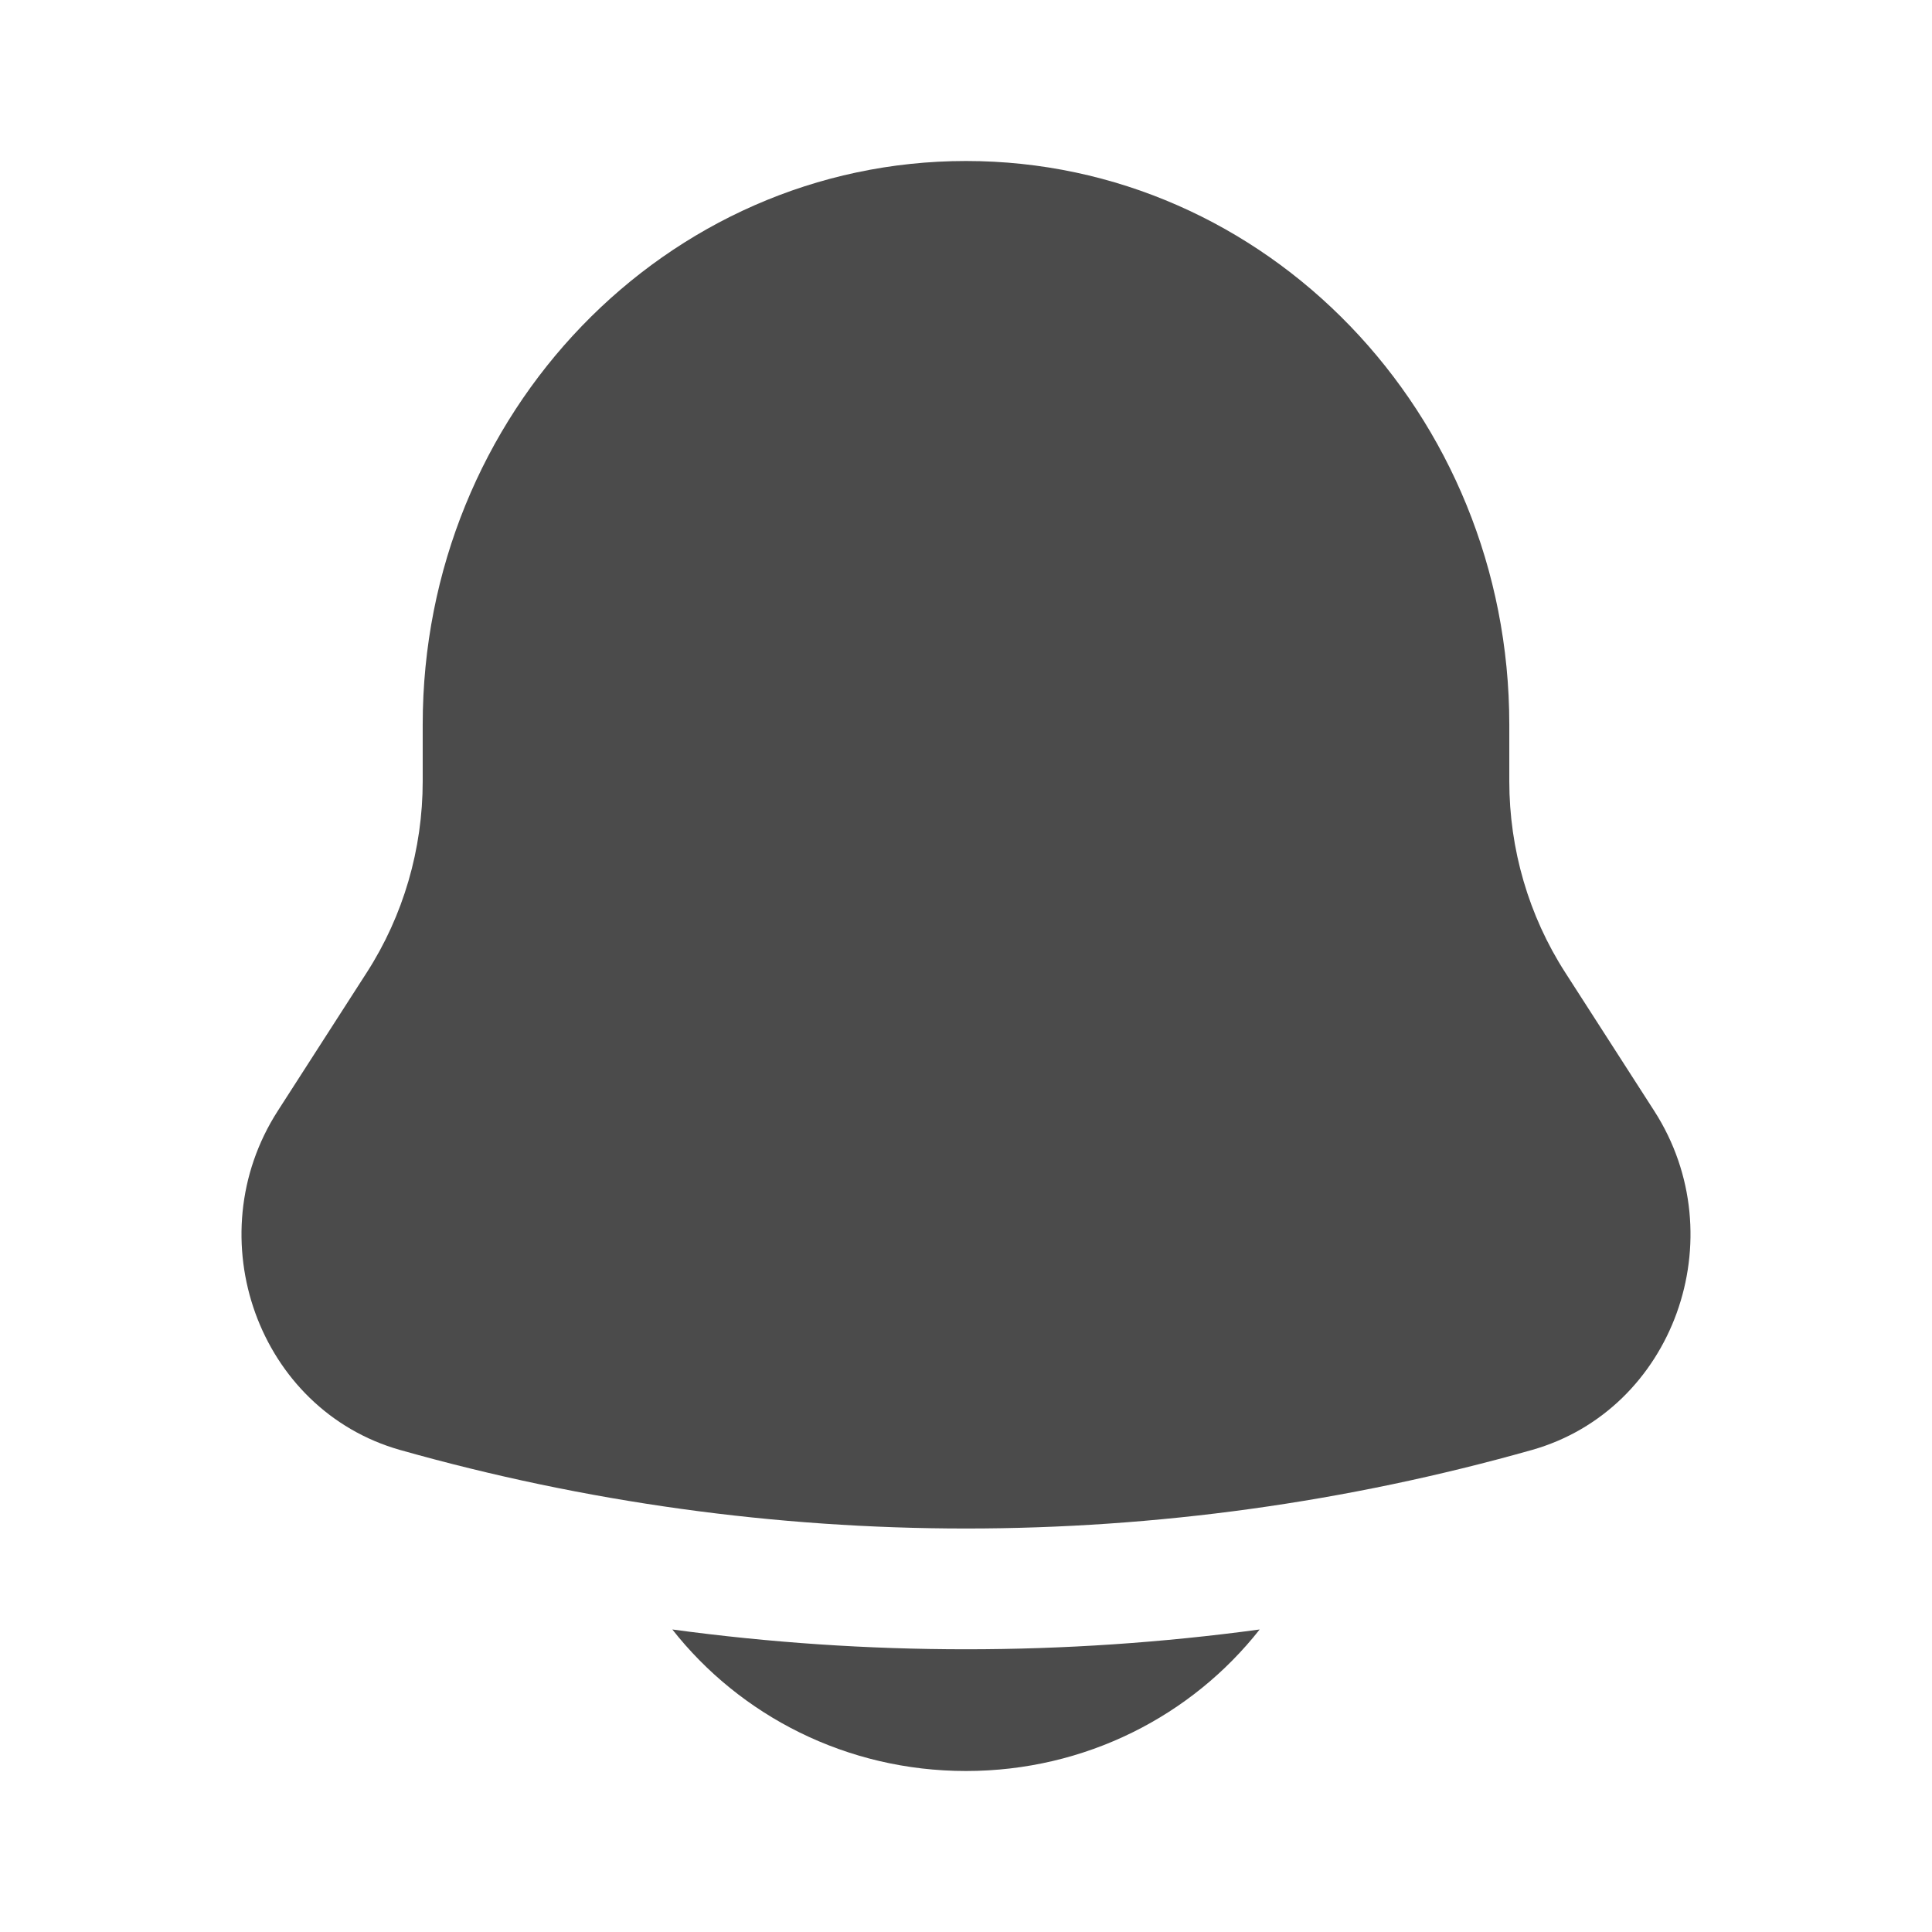
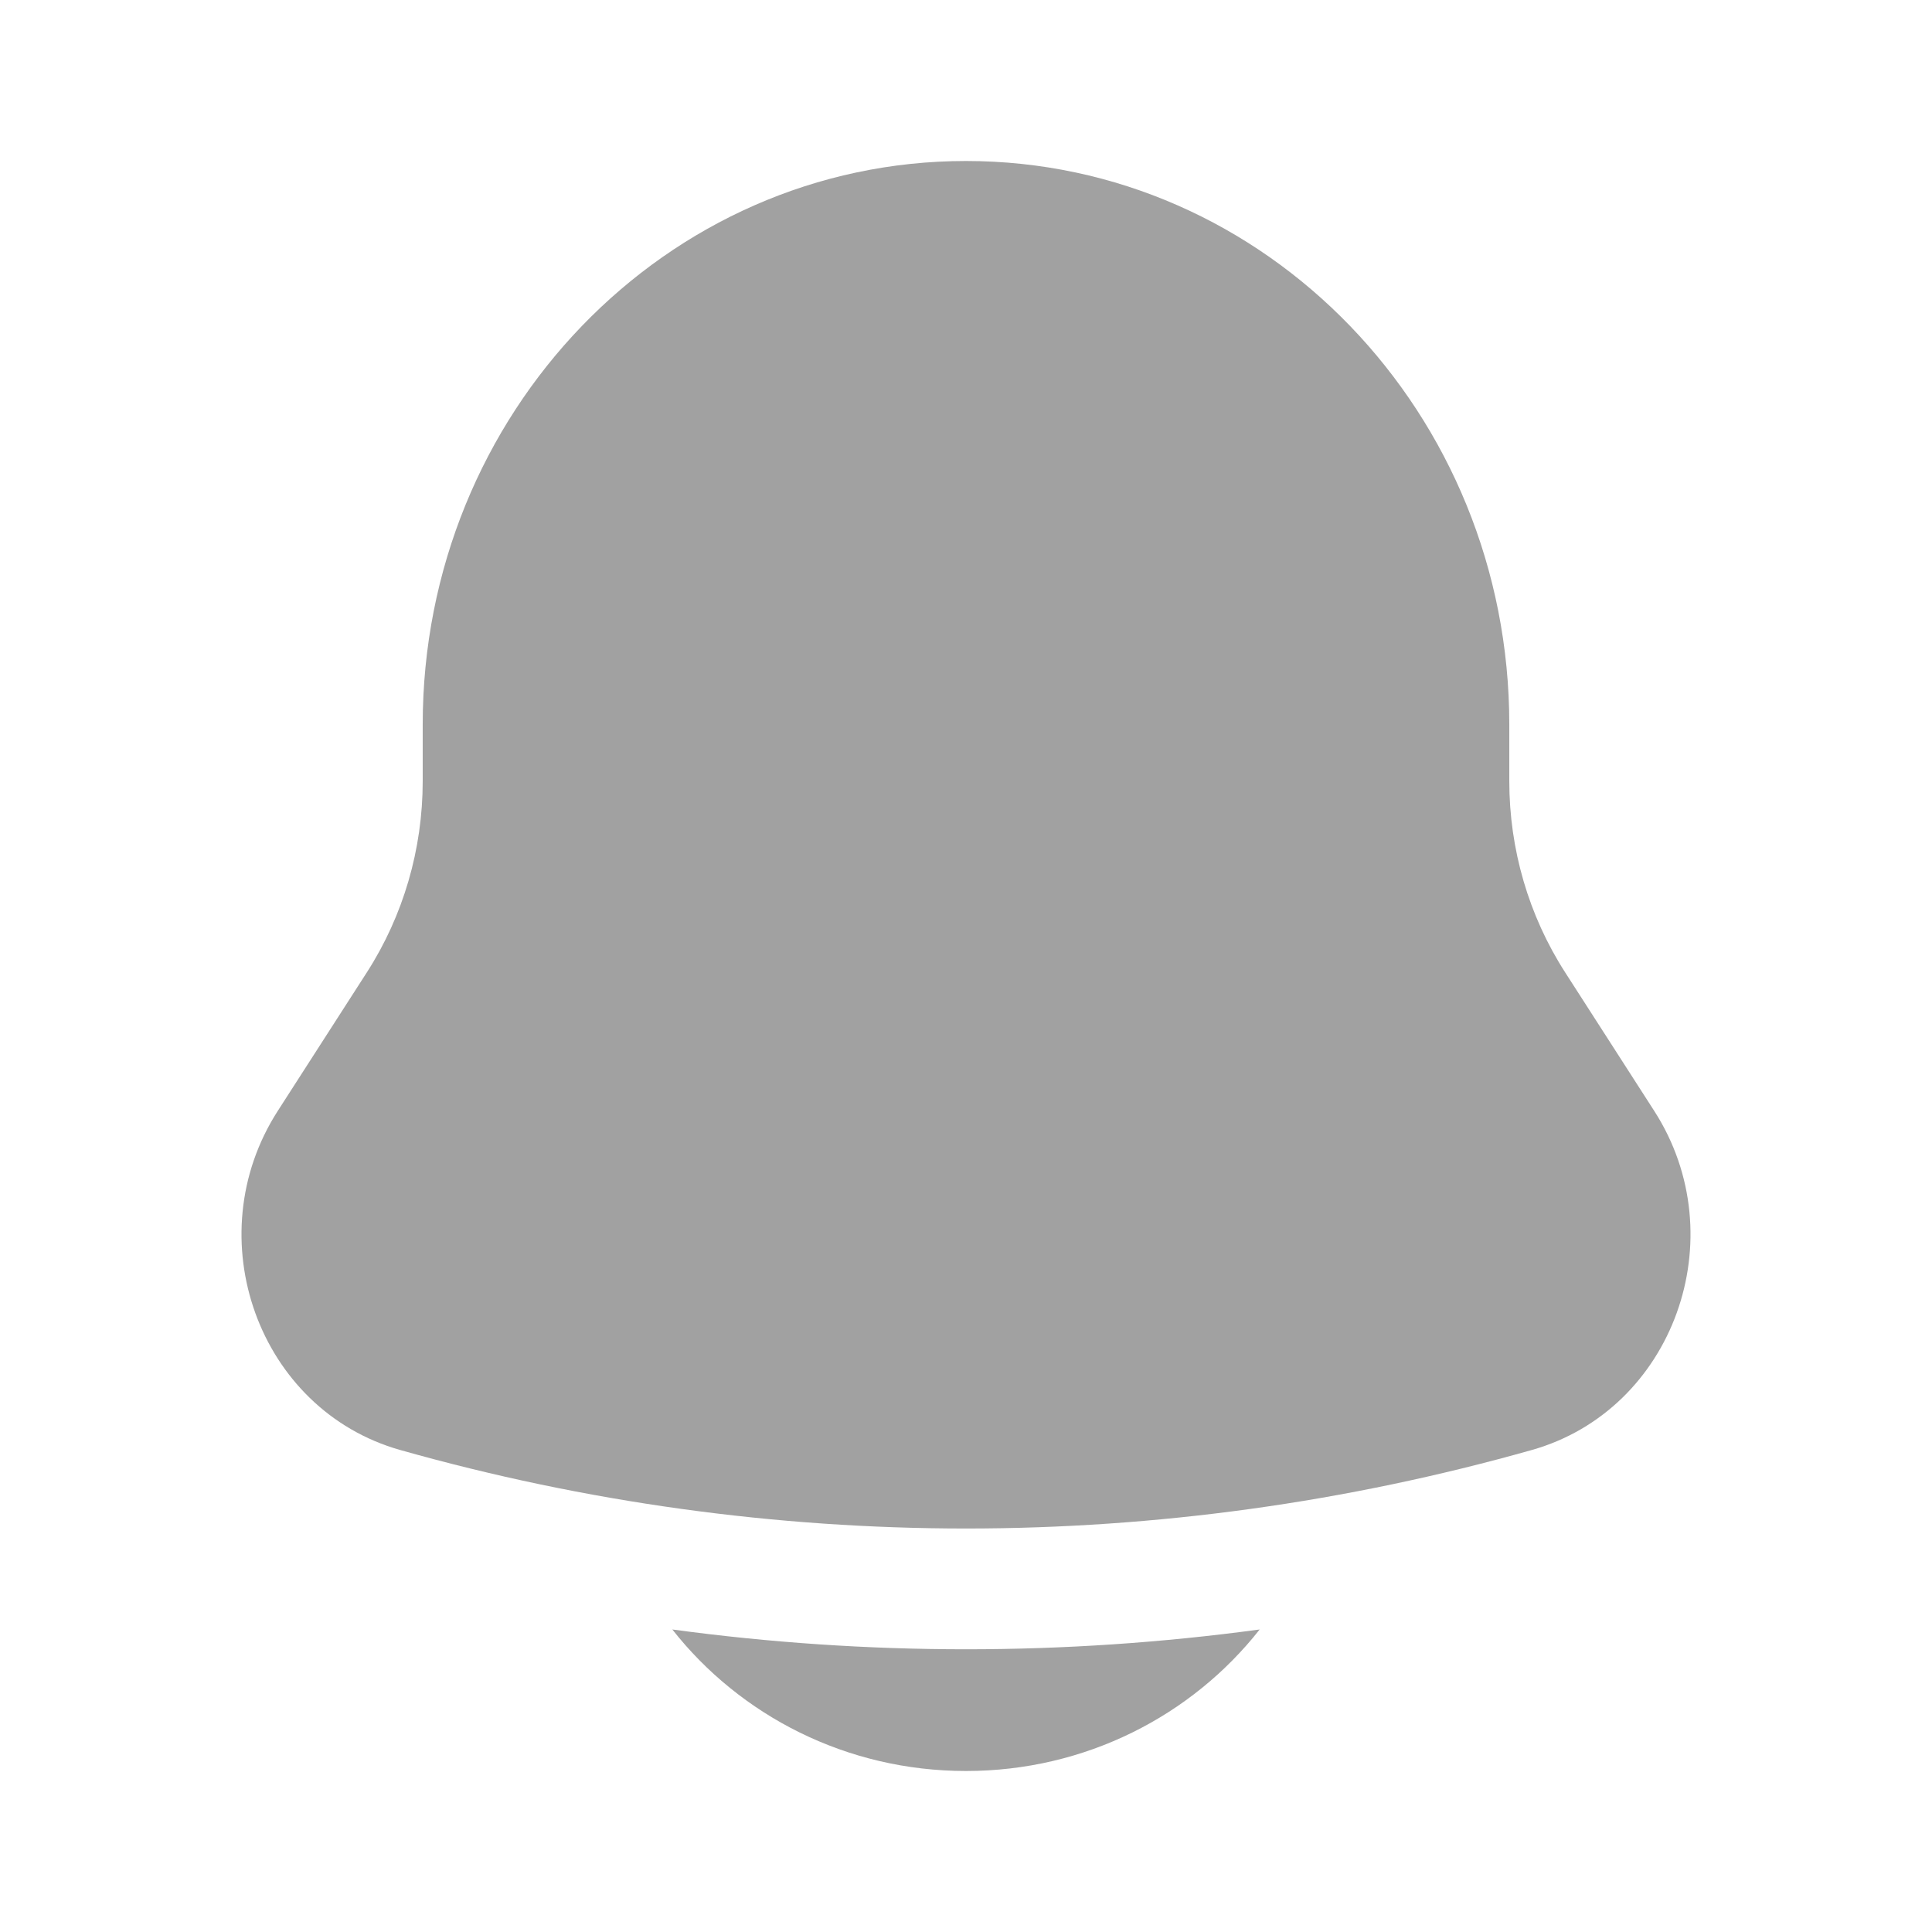
<svg xmlns="http://www.w3.org/2000/svg" width="24" height="24" viewBox="0 0 24 24" fill="none">
  <g id="Icon_notification_24px">
    <g id="Vector">
-       <path d="M8.352 20.242C9.193 21.311 10.514 22 12 22C13.486 22 14.807 21.311 15.648 20.242C13.226 20.57 10.774 20.57 8.352 20.242Z" fill="#4B4B4B" />
-       <path d="M18.749 9V9.704C18.749 10.549 18.99 11.375 19.442 12.078L20.55 13.801C21.561 15.375 20.789 17.514 19.03 18.012C14.427 19.313 9.573 19.313 4.97 18.012C3.211 17.514 2.439 15.375 3.45 13.801L4.558 12.078C5.01 11.375 5.251 10.549 5.251 9.704V9C5.251 5.134 8.273 2 12 2C15.727 2 18.749 5.134 18.749 9Z" fill="#4B4B4B" />
+       <path d="M8.352 20.242C9.193 21.311 10.514 22 12 22C13.486 22 14.807 21.311 15.648 20.242C13.226 20.57 10.774 20.57 8.352 20.242Z" fill="#A1A1A1" />
+       <path d="M18.749 9V9.704C18.749 10.549 18.99 11.375 19.442 12.078L20.55 13.801C21.561 15.375 20.789 17.514 19.03 18.012C14.427 19.313 9.573 19.313 4.97 18.012C3.211 17.514 2.439 15.375 3.45 13.801L4.558 12.078C5.01 11.375 5.251 10.549 5.251 9.704V9C5.251 5.134 8.273 2 12 2C15.727 2 18.749 5.134 18.749 9Z" fill="#A1A1A1" />
    </g>
  </g>
</svg>
